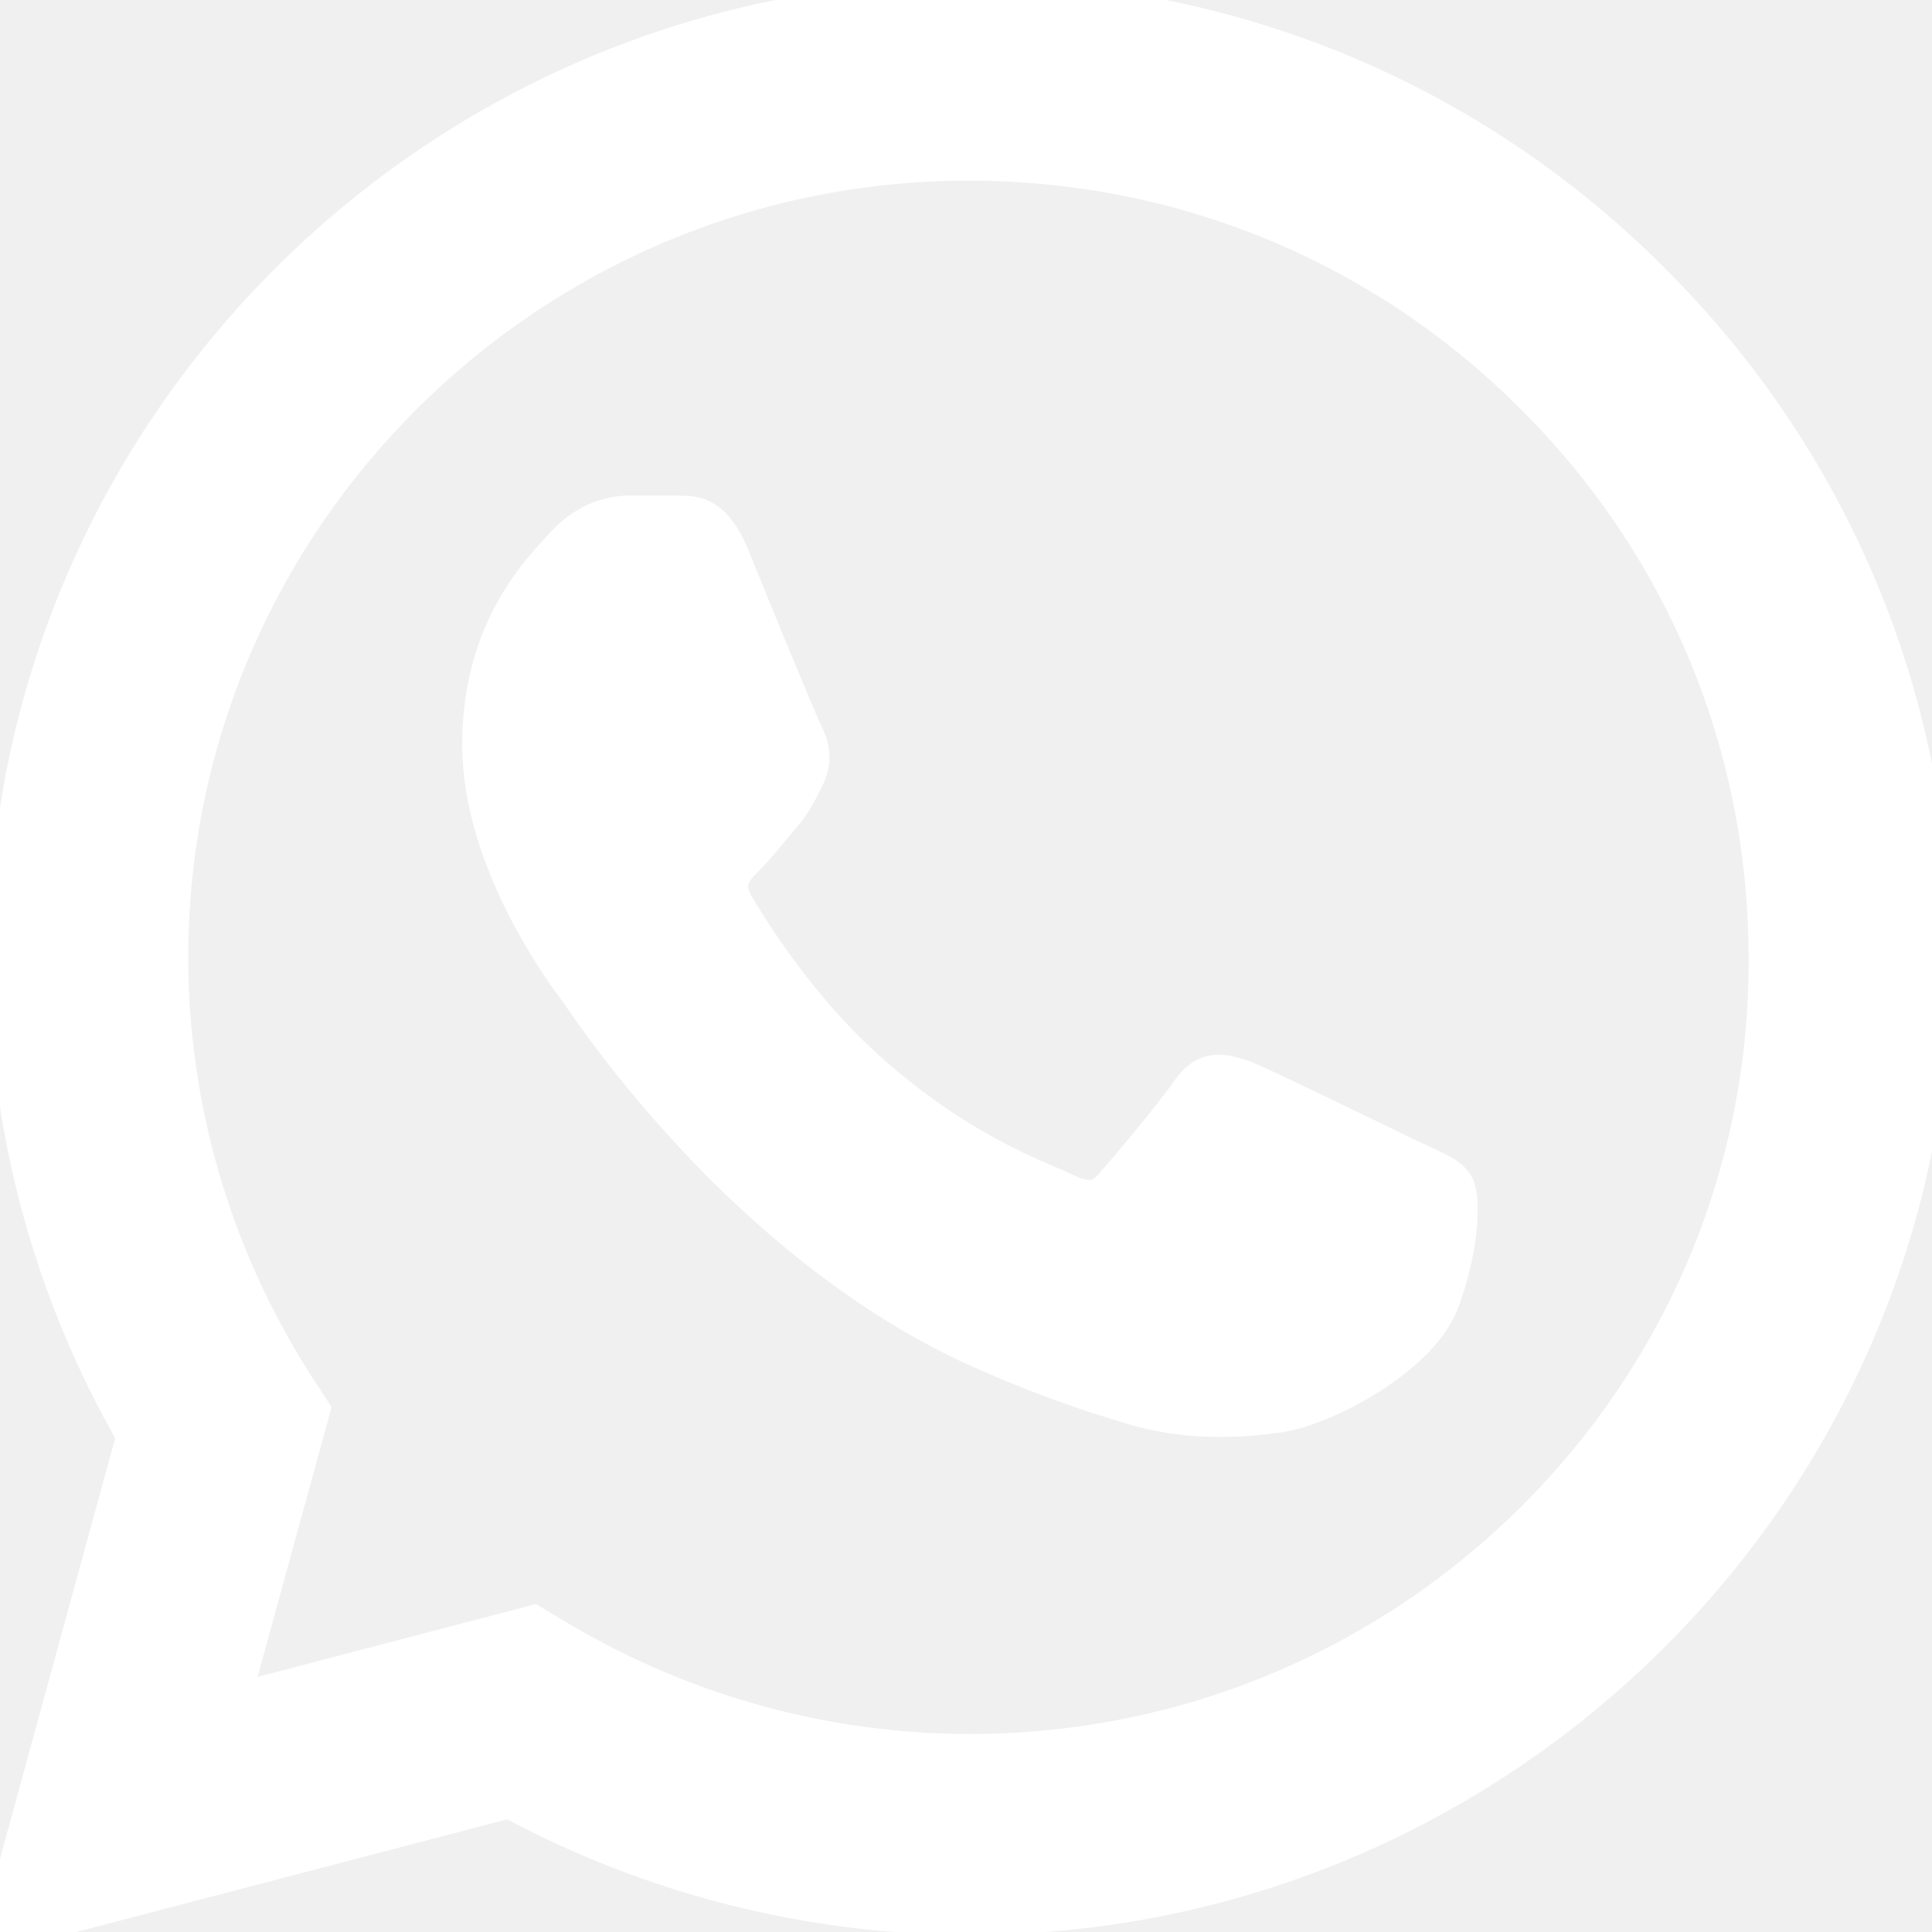
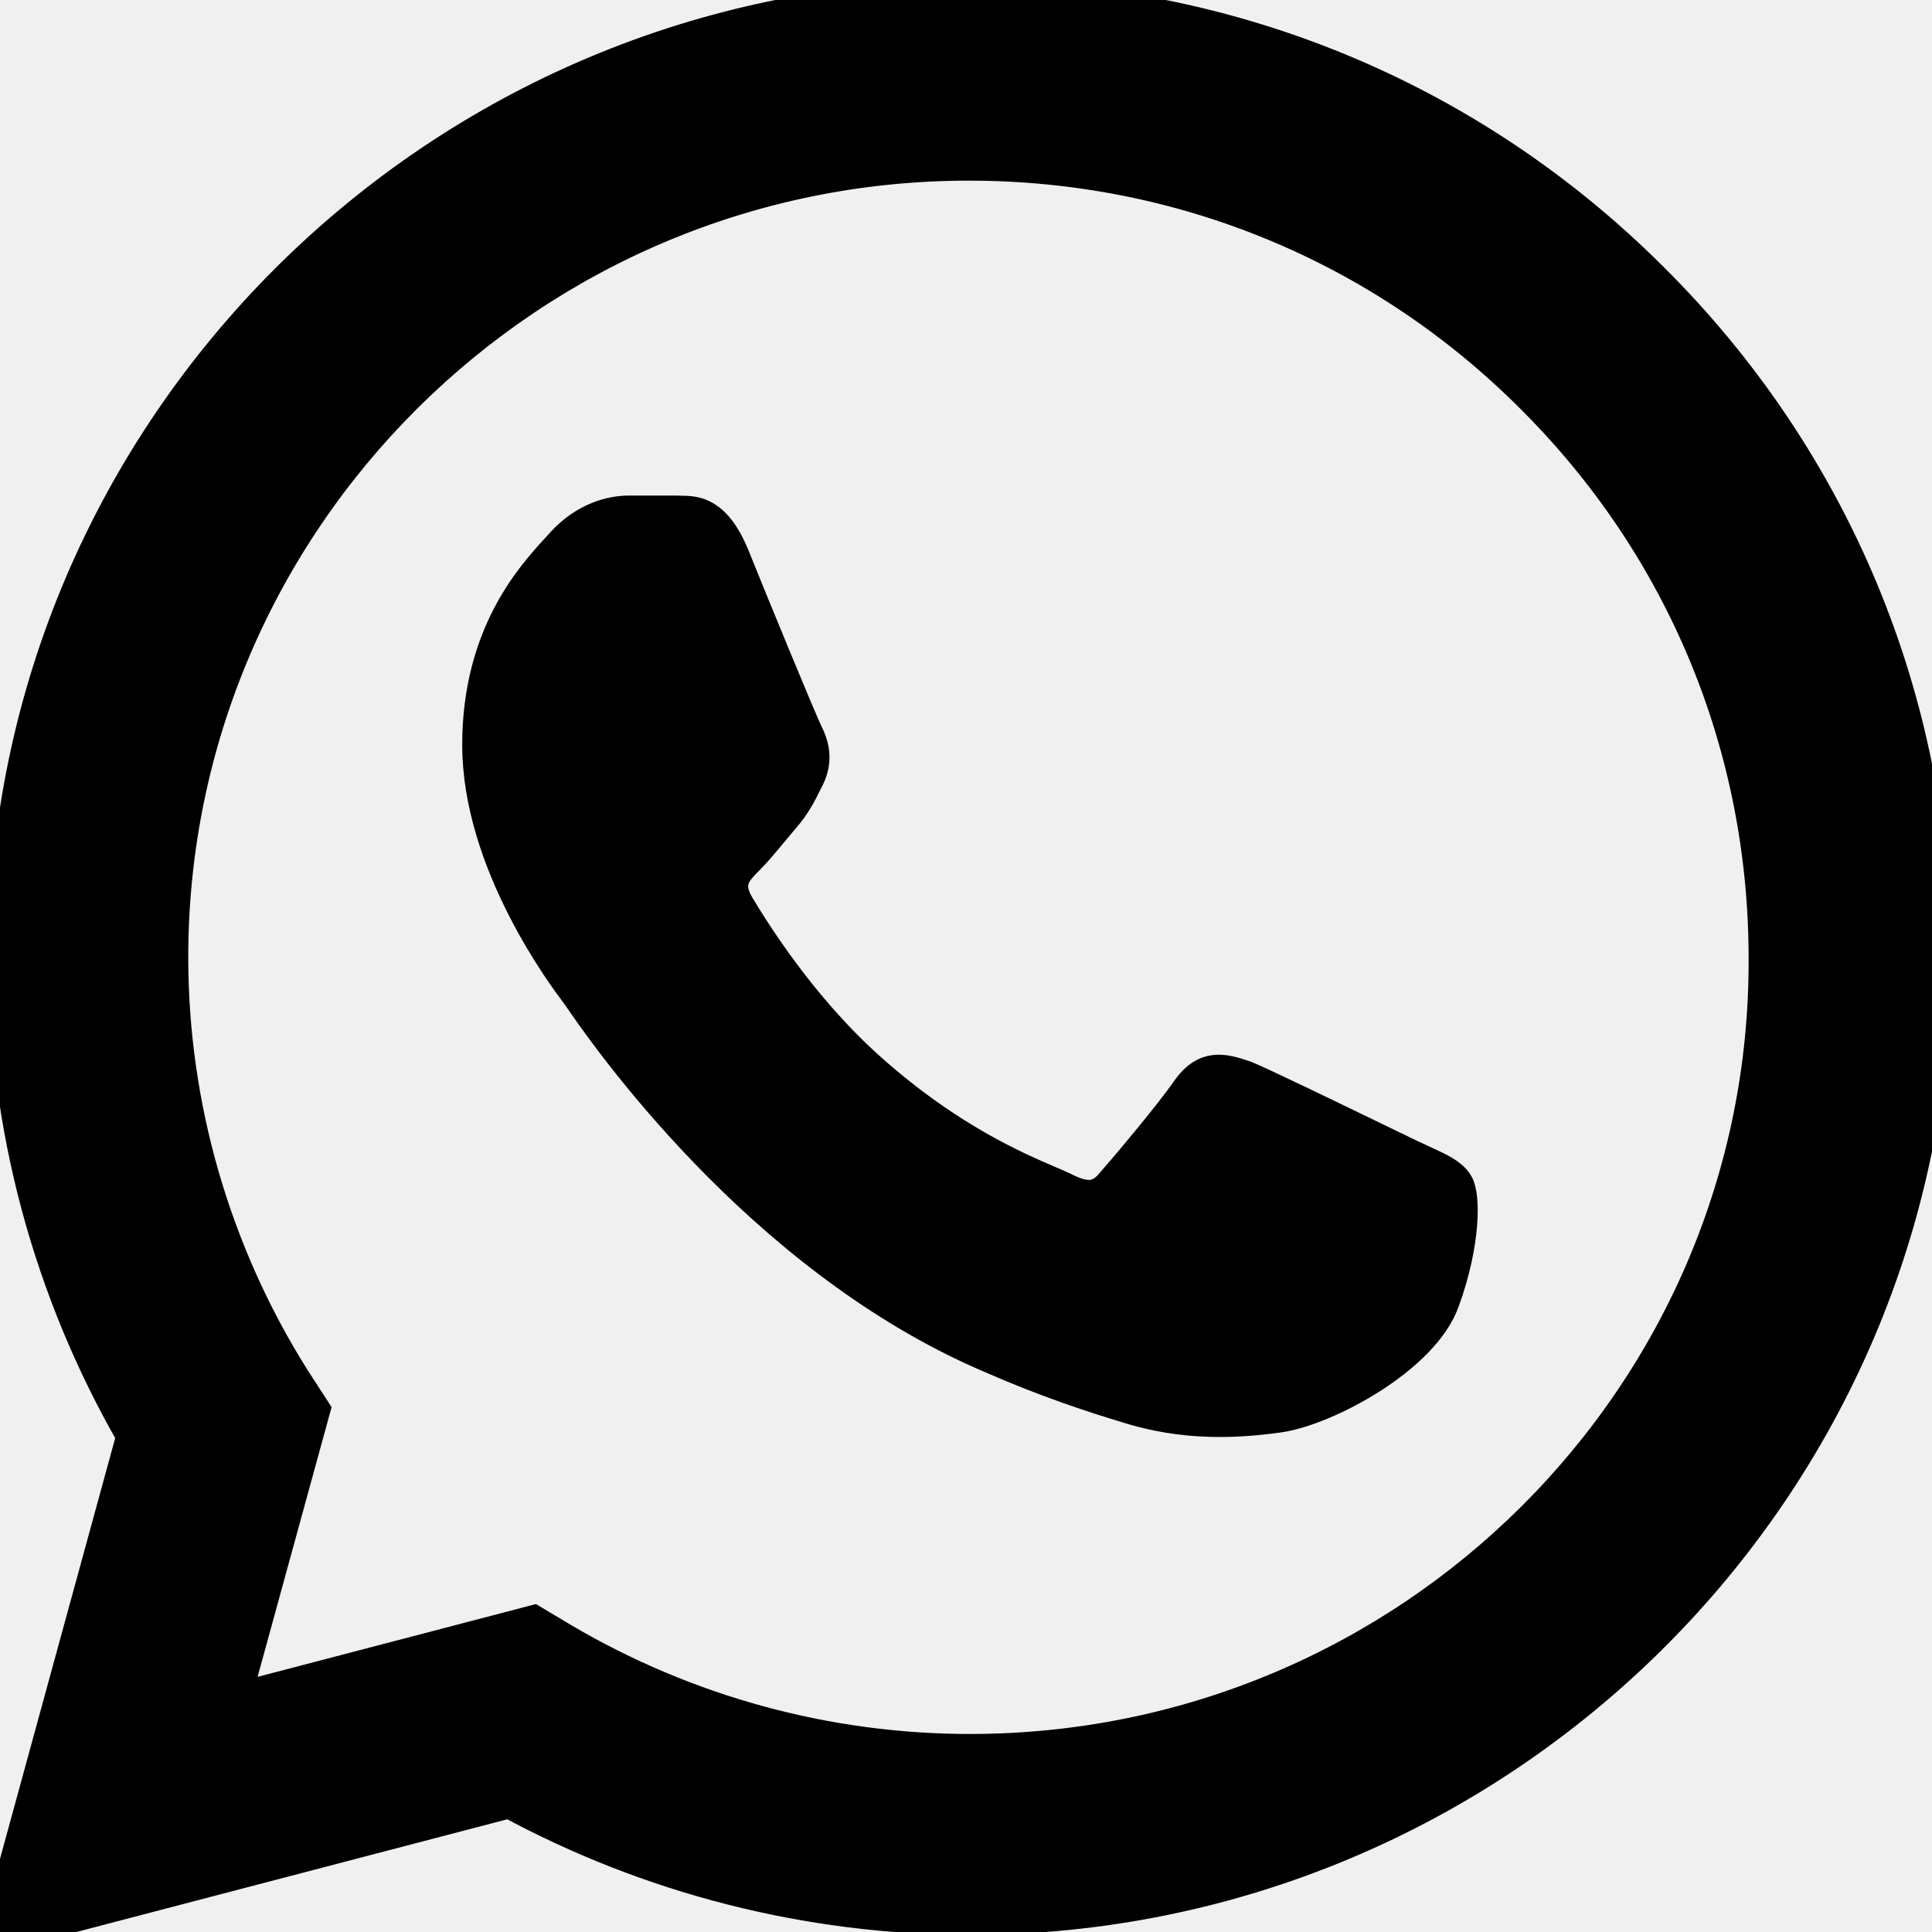
<svg xmlns="http://www.w3.org/2000/svg" width="50" height="50" viewBox="0 0 50 50" fill="none">
-   <path d="M42.714 7.275C38.015 2.575 31.759 0 25.101 0C11.382 0 0.201 11.125 0.201 24.775C0.201 29.15 1.357 33.4 3.518 37.15L0 50L13.191 46.55C16.834 48.525 20.93 49.575 25.101 49.575C38.819 49.575 50 38.45 50 24.8C50 18.175 47.412 11.95 42.714 7.275ZM25.101 45.375C21.382 45.375 17.739 44.375 14.548 42.5L13.794 42.05L5.955 44.1L8.04 36.5L7.538 35.725C5.477 32.45 4.372 28.65 4.372 24.775C4.372 13.425 13.668 4.175 25.075 4.175C30.603 4.175 35.804 6.325 39.699 10.225C43.618 14.125 45.754 19.3 45.754 24.8C45.804 36.15 36.508 45.375 25.101 45.375ZM36.457 29.975C36.303 29.901 36.003 29.756 35.63 29.575C34.478 29.017 32.628 28.12 32.211 27.95C31.633 27.75 31.231 27.65 30.804 28.25C30.377 28.875 29.196 30.275 28.844 30.675C28.492 31.1 28.116 31.15 27.487 30.825C27.396 30.782 27.276 30.73 27.13 30.668C26.269 30.299 24.507 29.546 22.487 27.75C20.628 26.1 19.397 24.075 19.02 23.45C18.668 22.825 18.97 22.5 19.297 22.175C19.485 21.988 19.708 21.72 19.926 21.457C20.029 21.334 20.13 21.212 20.226 21.1C20.502 20.78 20.631 20.523 20.804 20.175C20.82 20.142 20.837 20.109 20.854 20.075C21.055 19.65 20.955 19.3 20.804 19C20.653 18.7 19.397 15.65 18.895 14.4C18.45 13.339 17.986 13.333 17.624 13.329C17.577 13.328 17.531 13.328 17.487 13.325H16.281C15.854 13.325 15.201 13.475 14.623 14.1C14.58 14.148 14.531 14.202 14.477 14.261C13.831 14.966 12.462 16.461 12.462 19.275C12.462 22.309 14.675 25.244 14.995 25.669L15 25.675C15.013 25.694 15.034 25.724 15.062 25.764C15.666 26.643 19.671 32.468 25.628 35.025C27.11 35.675 28.266 36.05 29.171 36.325C30.653 36.8 32.01 36.725 33.09 36.575C34.297 36.4 36.784 35.075 37.286 33.625C37.814 32.175 37.814 30.95 37.638 30.675C37.497 30.454 37.227 30.33 36.801 30.135C36.696 30.087 36.581 30.034 36.457 29.975Z" fill="white" />
-   <path d="M42.714 7.275C38.015 2.575 31.759 0 25.101 0C11.382 0 0.201 11.125 0.201 24.775C0.201 29.15 1.357 33.4 3.518 37.15L0 50L13.191 46.55C16.834 48.525 20.93 49.575 25.101 49.575C38.819 49.575 50 38.45 50 24.8C50 18.175 47.412 11.95 42.714 7.275ZM25.101 45.375C21.382 45.375 17.739 44.375 14.548 42.5L13.794 42.05L5.955 44.1L8.04 36.5L7.538 35.725C5.477 32.45 4.372 28.65 4.372 24.775C4.372 13.425 13.668 4.175 25.075 4.175C30.603 4.175 35.804 6.325 39.699 10.225C43.618 14.125 45.754 19.3 45.754 24.8C45.804 36.15 36.508 45.375 25.101 45.375ZM36.457 29.975C36.303 29.901 36.003 29.756 35.63 29.575C34.478 29.017 32.628 28.12 32.211 27.95C31.633 27.75 31.231 27.65 30.804 28.25C30.377 28.875 29.196 30.275 28.844 30.675C28.492 31.1 28.116 31.15 27.487 30.825C27.396 30.782 27.276 30.73 27.13 30.668C26.269 30.299 24.507 29.546 22.487 27.75C20.628 26.1 19.397 24.075 19.02 23.45C18.668 22.825 18.97 22.5 19.297 22.175C19.485 21.988 19.708 21.72 19.926 21.457C20.029 21.334 20.13 21.212 20.226 21.1C20.502 20.78 20.631 20.523 20.804 20.175C20.82 20.142 20.837 20.109 20.854 20.075C21.055 19.65 20.955 19.3 20.804 19C20.653 18.7 19.397 15.65 18.895 14.4C18.45 13.339 17.986 13.333 17.624 13.329C17.577 13.328 17.531 13.328 17.487 13.325H16.281C15.854 13.325 15.201 13.475 14.623 14.1C14.58 14.148 14.531 14.202 14.477 14.261C13.831 14.966 12.462 16.461 12.462 19.275C12.462 22.309 14.675 25.244 14.995 25.669L15 25.675C15.013 25.694 15.034 25.724 15.062 25.764C15.666 26.643 19.671 32.468 25.628 35.025C27.11 35.675 28.266 36.05 29.171 36.325C30.653 36.8 32.01 36.725 33.09 36.575C34.297 36.4 36.784 35.075 37.286 33.625C37.814 32.175 37.814 30.95 37.638 30.675C37.497 30.454 37.227 30.33 36.801 30.135C36.696 30.087 36.581 30.034 36.457 29.975Z" stroke="white" />
+   <path d="M42.714 7.275C38.015 2.575 31.759 0 25.101 0C11.382 0 0.201 11.125 0.201 24.775C0.201 29.15 1.357 33.4 3.518 37.15L0 50L13.191 46.55C16.834 48.525 20.93 49.575 25.101 49.575C38.819 49.575 50 38.45 50 24.8C50 18.175 47.412 11.95 42.714 7.275ZM25.101 45.375C21.382 45.375 17.739 44.375 14.548 42.5L13.794 42.05L5.955 44.1L8.04 36.5L7.538 35.725C5.477 32.45 4.372 28.65 4.372 24.775C4.372 13.425 13.668 4.175 25.075 4.175C30.603 4.175 35.804 6.325 39.699 10.225C43.618 14.125 45.754 19.3 45.754 24.8C45.804 36.15 36.508 45.375 25.101 45.375ZM36.457 29.975C36.303 29.901 36.003 29.756 35.63 29.575C34.478 29.017 32.628 28.12 32.211 27.95C31.633 27.75 31.231 27.65 30.804 28.25C30.377 28.875 29.196 30.275 28.844 30.675C28.492 31.1 28.116 31.15 27.487 30.825C27.396 30.782 27.276 30.73 27.13 30.668C26.269 30.299 24.507 29.546 22.487 27.75C20.628 26.1 19.397 24.075 19.02 23.45C18.668 22.825 18.97 22.5 19.297 22.175C19.485 21.988 19.708 21.72 19.926 21.457C20.029 21.334 20.13 21.212 20.226 21.1C20.502 20.78 20.631 20.523 20.804 20.175C20.82 20.142 20.837 20.109 20.854 20.075C21.055 19.65 20.955 19.3 20.804 19C20.653 18.7 19.397 15.65 18.895 14.4C18.45 13.339 17.986 13.333 17.624 13.329C17.577 13.328 17.531 13.328 17.487 13.325H16.281C15.854 13.325 15.201 13.475 14.623 14.1C14.58 14.148 14.531 14.202 14.477 14.261C13.831 14.966 12.462 16.461 12.462 19.275C12.462 22.309 14.675 25.244 14.995 25.669L15 25.675C15.013 25.694 15.034 25.724 15.062 25.764C15.666 26.643 19.671 32.468 25.628 35.025C27.11 35.675 28.266 36.05 29.171 36.325C30.653 36.8 32.01 36.725 33.09 36.575C34.297 36.4 36.784 35.075 37.286 33.625C37.814 32.175 37.814 30.95 37.638 30.675C37.497 30.454 37.227 30.33 36.801 30.135C36.696 30.087 36.581 30.034 36.457 29.975Z" fill="black" />
+   <path d="M42.714 7.275C38.015 2.575 31.759 0 25.101 0C11.382 0 0.201 11.125 0.201 24.775C0.201 29.15 1.357 33.4 3.518 37.15L0 50L13.191 46.55C16.834 48.525 20.93 49.575 25.101 49.575C38.819 49.575 50 38.45 50 24.8C50 18.175 47.412 11.95 42.714 7.275ZM25.101 45.375C21.382 45.375 17.739 44.375 14.548 42.5L13.794 42.05L5.955 44.1L8.04 36.5L7.538 35.725C5.477 32.45 4.372 28.65 4.372 24.775C4.372 13.425 13.668 4.175 25.075 4.175C30.603 4.175 35.804 6.325 39.699 10.225C43.618 14.125 45.754 19.3 45.754 24.8C45.804 36.15 36.508 45.375 25.101 45.375ZM36.457 29.975C36.303 29.901 36.003 29.756 35.63 29.575C34.478 29.017 32.628 28.12 32.211 27.95C31.633 27.75 31.231 27.65 30.804 28.25C30.377 28.875 29.196 30.275 28.844 30.675C28.492 31.1 28.116 31.15 27.487 30.825C27.396 30.782 27.276 30.73 27.13 30.668C26.269 30.299 24.507 29.546 22.487 27.75C20.628 26.1 19.397 24.075 19.02 23.45C18.668 22.825 18.97 22.5 19.297 22.175C19.485 21.988 19.708 21.72 19.926 21.457C20.029 21.334 20.13 21.212 20.226 21.1C20.502 20.78 20.631 20.523 20.804 20.175C20.82 20.142 20.837 20.109 20.854 20.075C21.055 19.65 20.955 19.3 20.804 19C20.653 18.7 19.397 15.65 18.895 14.4C18.45 13.339 17.986 13.333 17.624 13.329C17.577 13.328 17.531 13.328 17.487 13.325H16.281C15.854 13.325 15.201 13.475 14.623 14.1C14.58 14.148 14.531 14.202 14.477 14.261C13.831 14.966 12.462 16.461 12.462 19.275C12.462 22.309 14.675 25.244 14.995 25.669L15 25.675C15.013 25.694 15.034 25.724 15.062 25.764C15.666 26.643 19.671 32.468 25.628 35.025C27.11 35.675 28.266 36.05 29.171 36.325C30.653 36.8 32.01 36.725 33.09 36.575C34.297 36.4 36.784 35.075 37.286 33.625C37.814 32.175 37.814 30.95 37.638 30.675C37.497 30.454 37.227 30.33 36.801 30.135C36.696 30.087 36.581 30.034 36.457 29.975Z" stroke="black" />
</svg>
